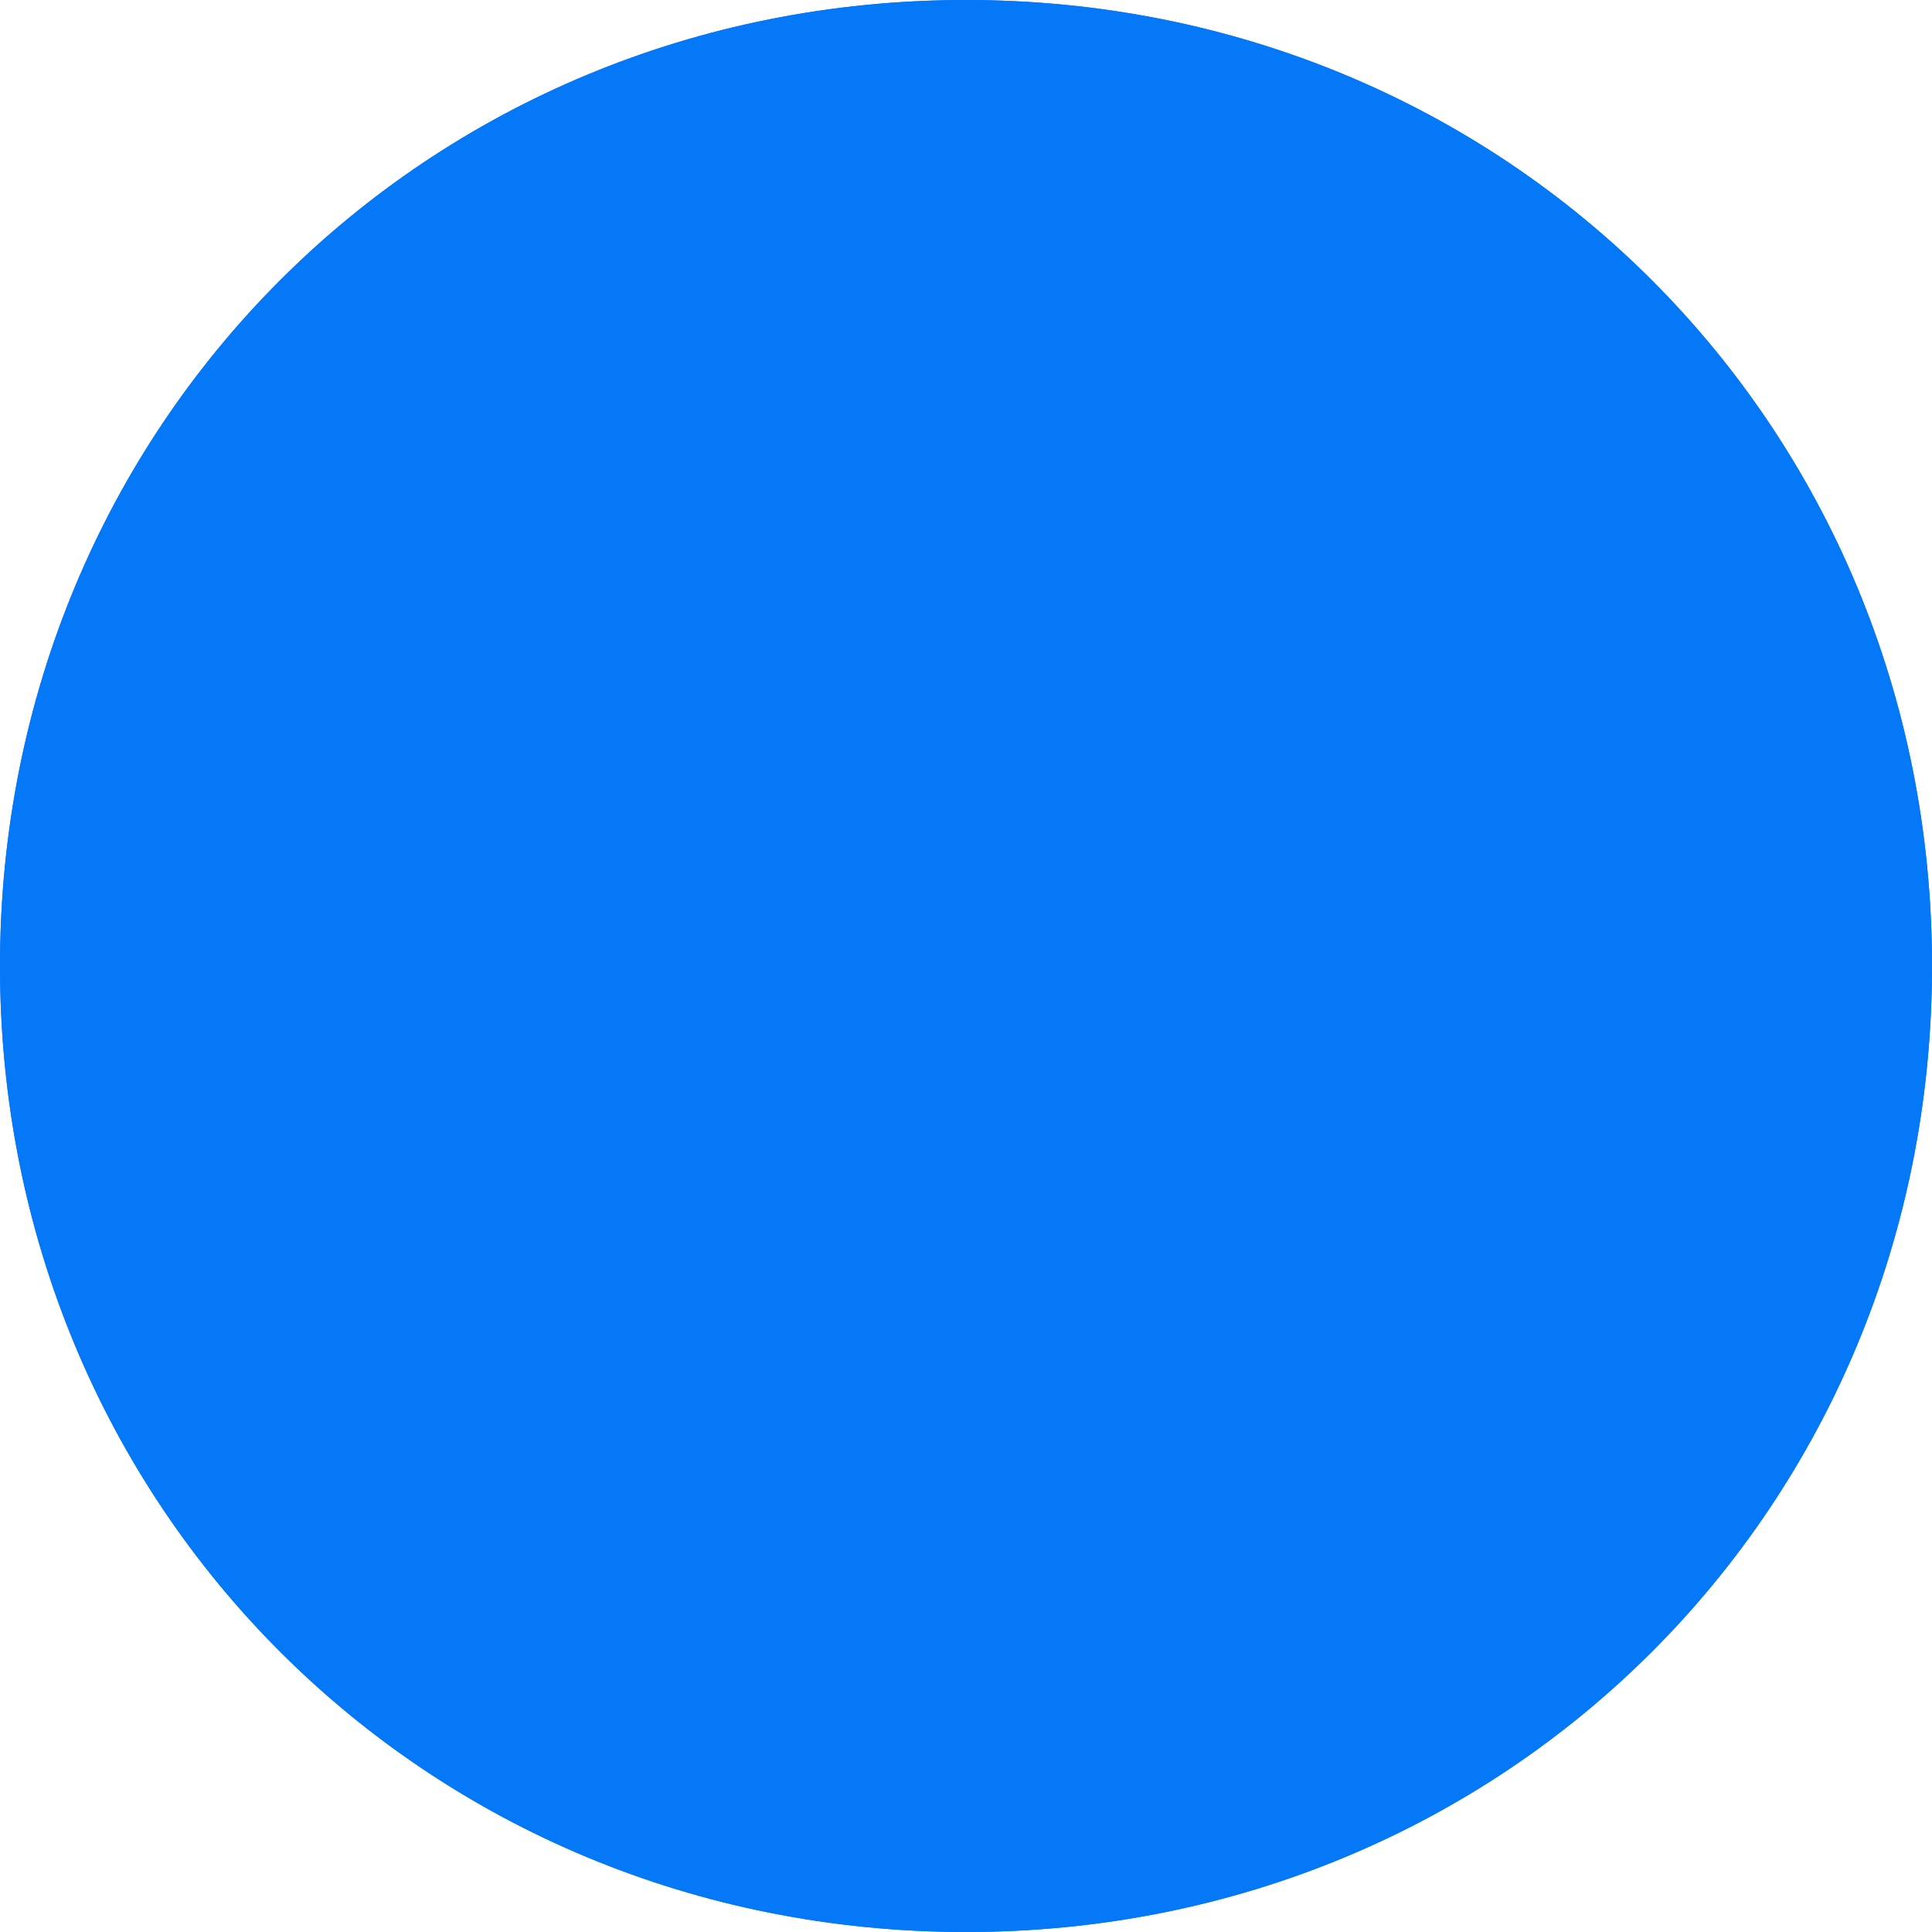
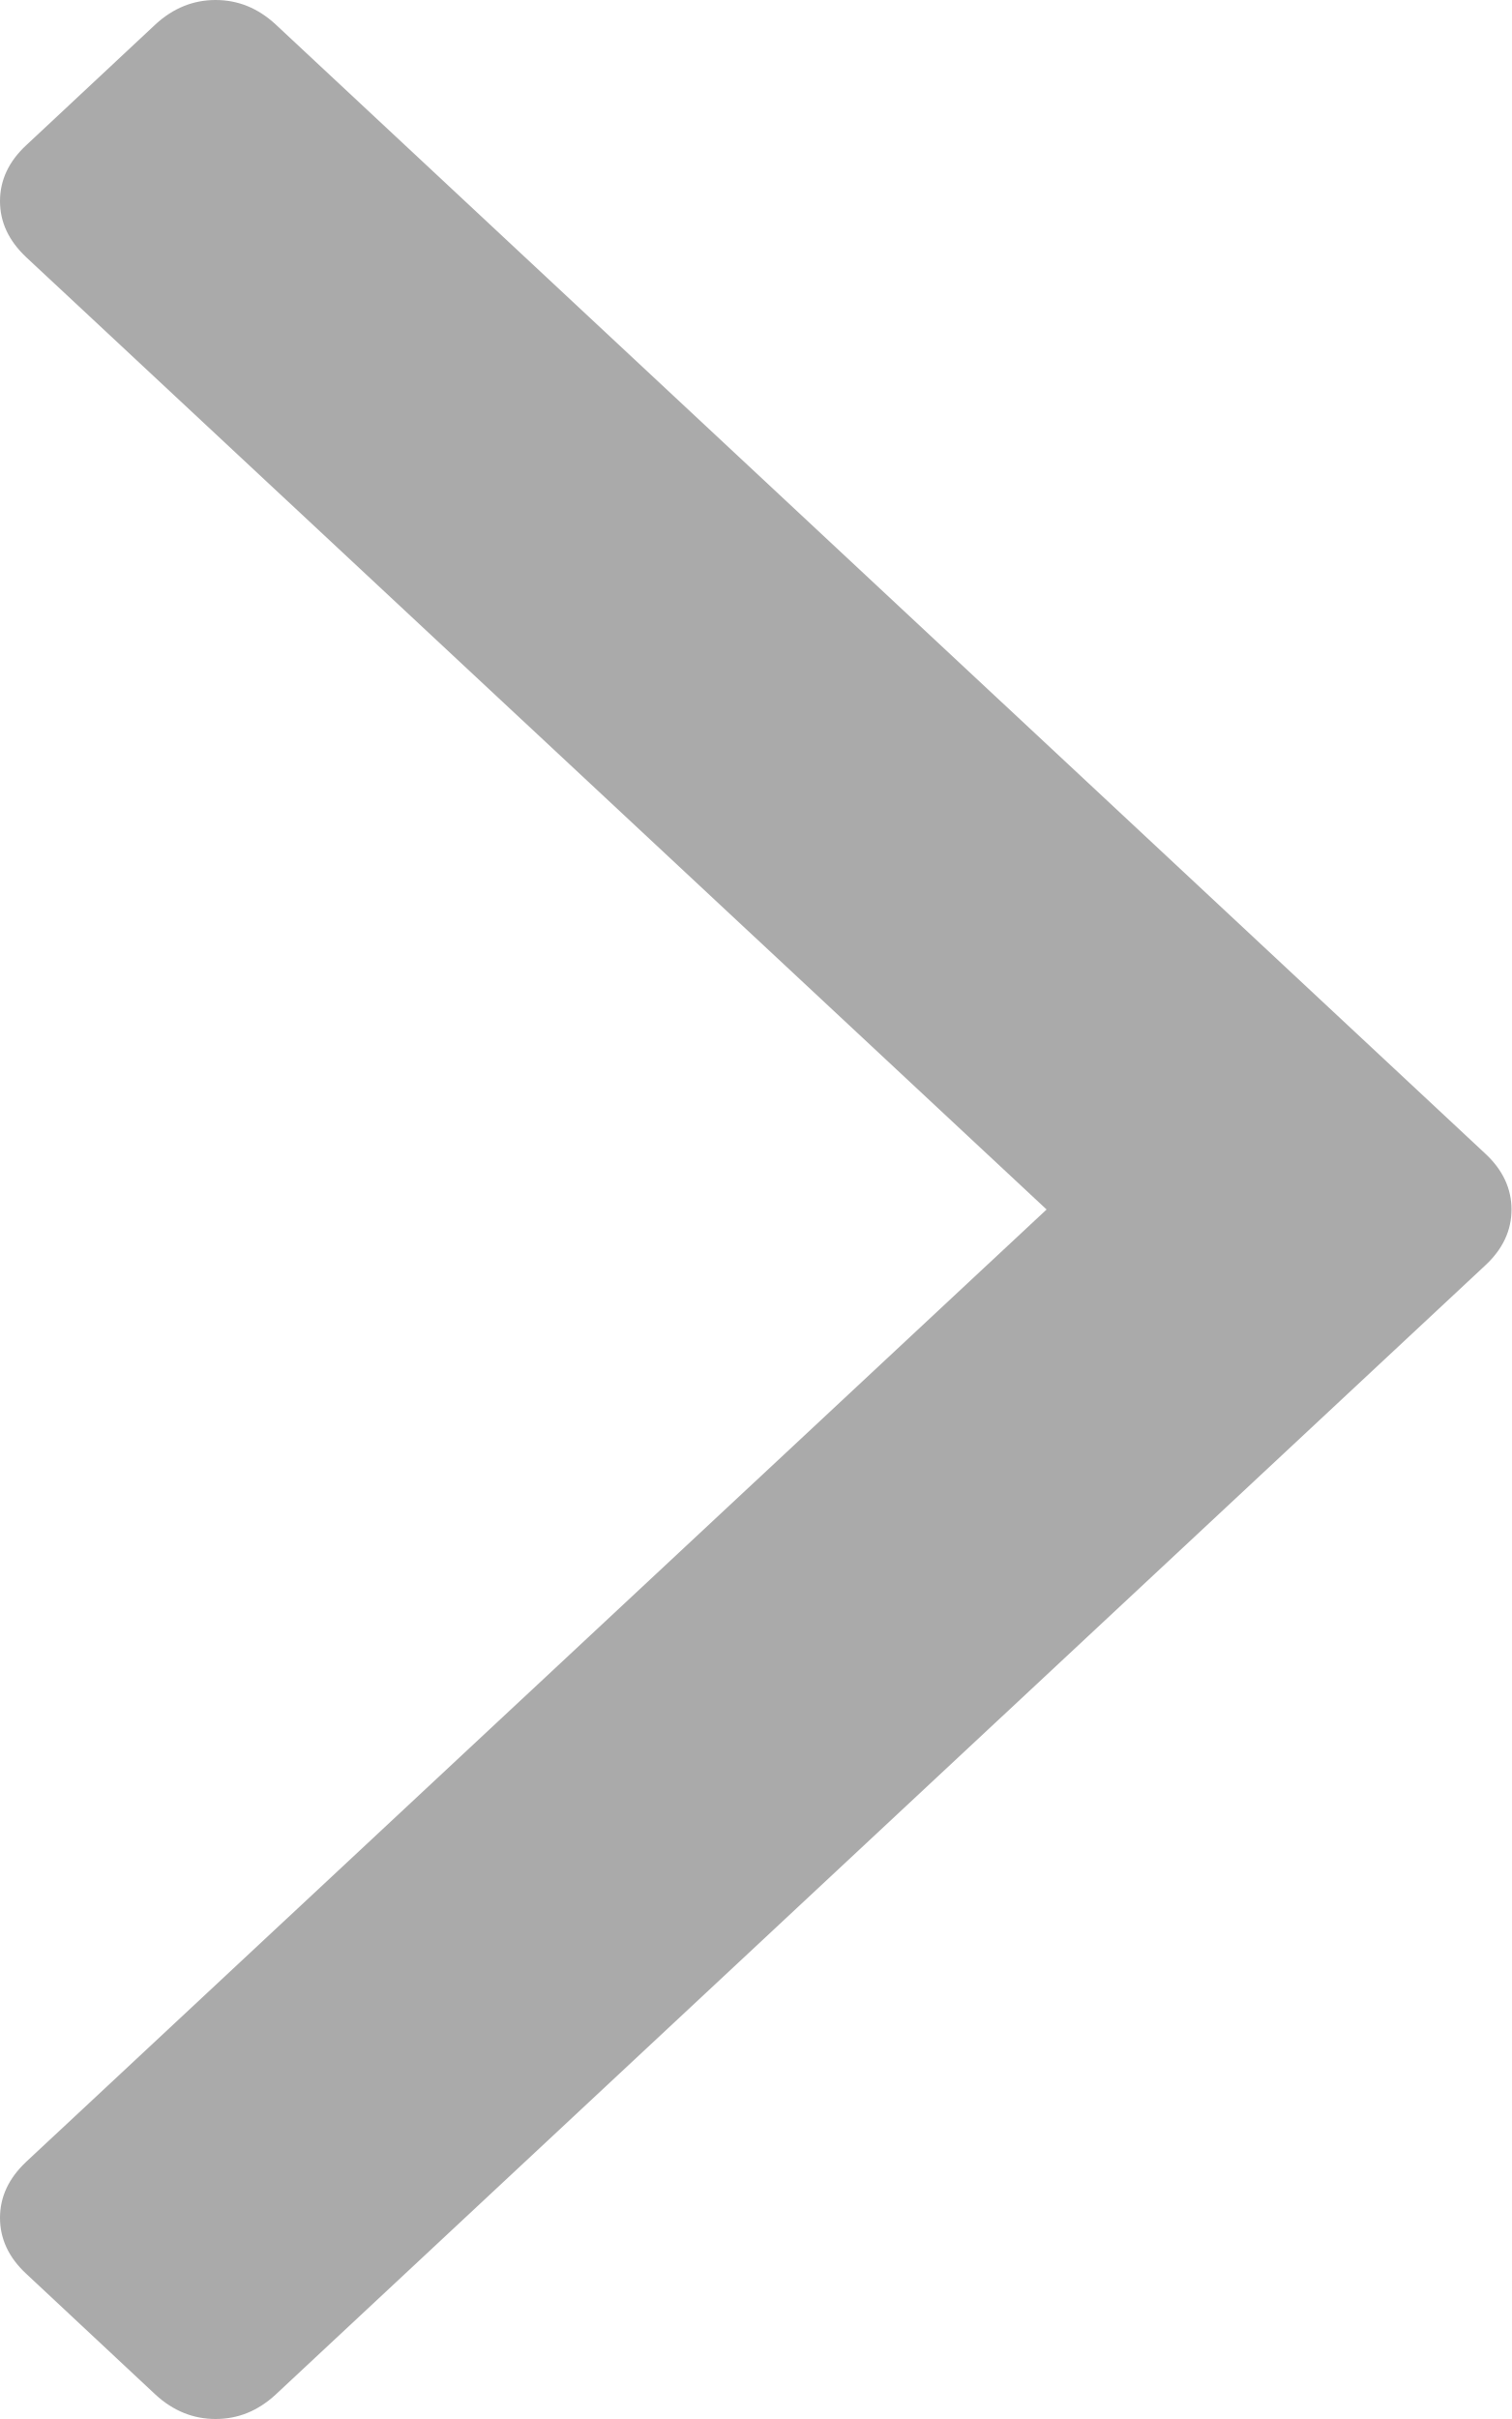
- <svg xmlns="http://www.w3.org/2000/svg" version="1.1" width="40px" height="40px">
-   <g transform="matrix(1 0 0 1 -1322 -472 )">
-     <path d="M 1342 472  C 1353.2 472  1362 480.8  1362 492  C 1362 503.2  1353.2 512  1342 512  C 1330.8 512  1322 503.2  1322 492  C 1322 480.8  1330.8 472  1342 472  Z " fill-rule="nonzero" fill="#0578f8" stroke="none" />
-     <path d="M 1342 472.5  C 1352.92 472.5  1361.5 481.08  1361.5 492  C 1361.5 502.92  1352.92 511.5  1342 511.5  C 1331.08 511.5  1322.5 502.92  1322.5 492  C 1322.5 481.08  1331.08 472.5  1342 472.5  Z " stroke-width="1" stroke="#0578f8" fill="none" />
+ <svg xmlns="http://www.w3.org/2000/svg" version="1.1" width="5px" height="8px">
+   <g transform="matrix(1 0 0 1 -717 -488 )">
+     <path d="M 4.914 3.816  C 4.971 3.869  5 3.931  5 4  C 5 4.069  4.971 4.131  4.914 4.184  L 0.911 7.92  C 0.853 7.973  0.788 8  0.713 8  C 0.639 8  0.573 7.973  0.515 7.92  L 0.086 7.519  C 0.029 7.466  0 7.404  0 7.335  C 0 7.265  0.029 7.204  0.086 7.15  L 3.462 4  L 0.086 0.85  C 0.029 0.796  0 0.735  0 0.665  C 0 0.596  0.029 0.534  0.086 0.481  L 0.515 0.08  C 0.573 0.027  0.639 0  0.713 0  C 0.788 0  0.853 0.027  0.911 0.08  L 4.914 3.816  Z " fill-rule="nonzero" fill="#aaaaaa" stroke="none" transform="matrix(1 0 0 1 717 488 )" />
  </g>
</svg>
